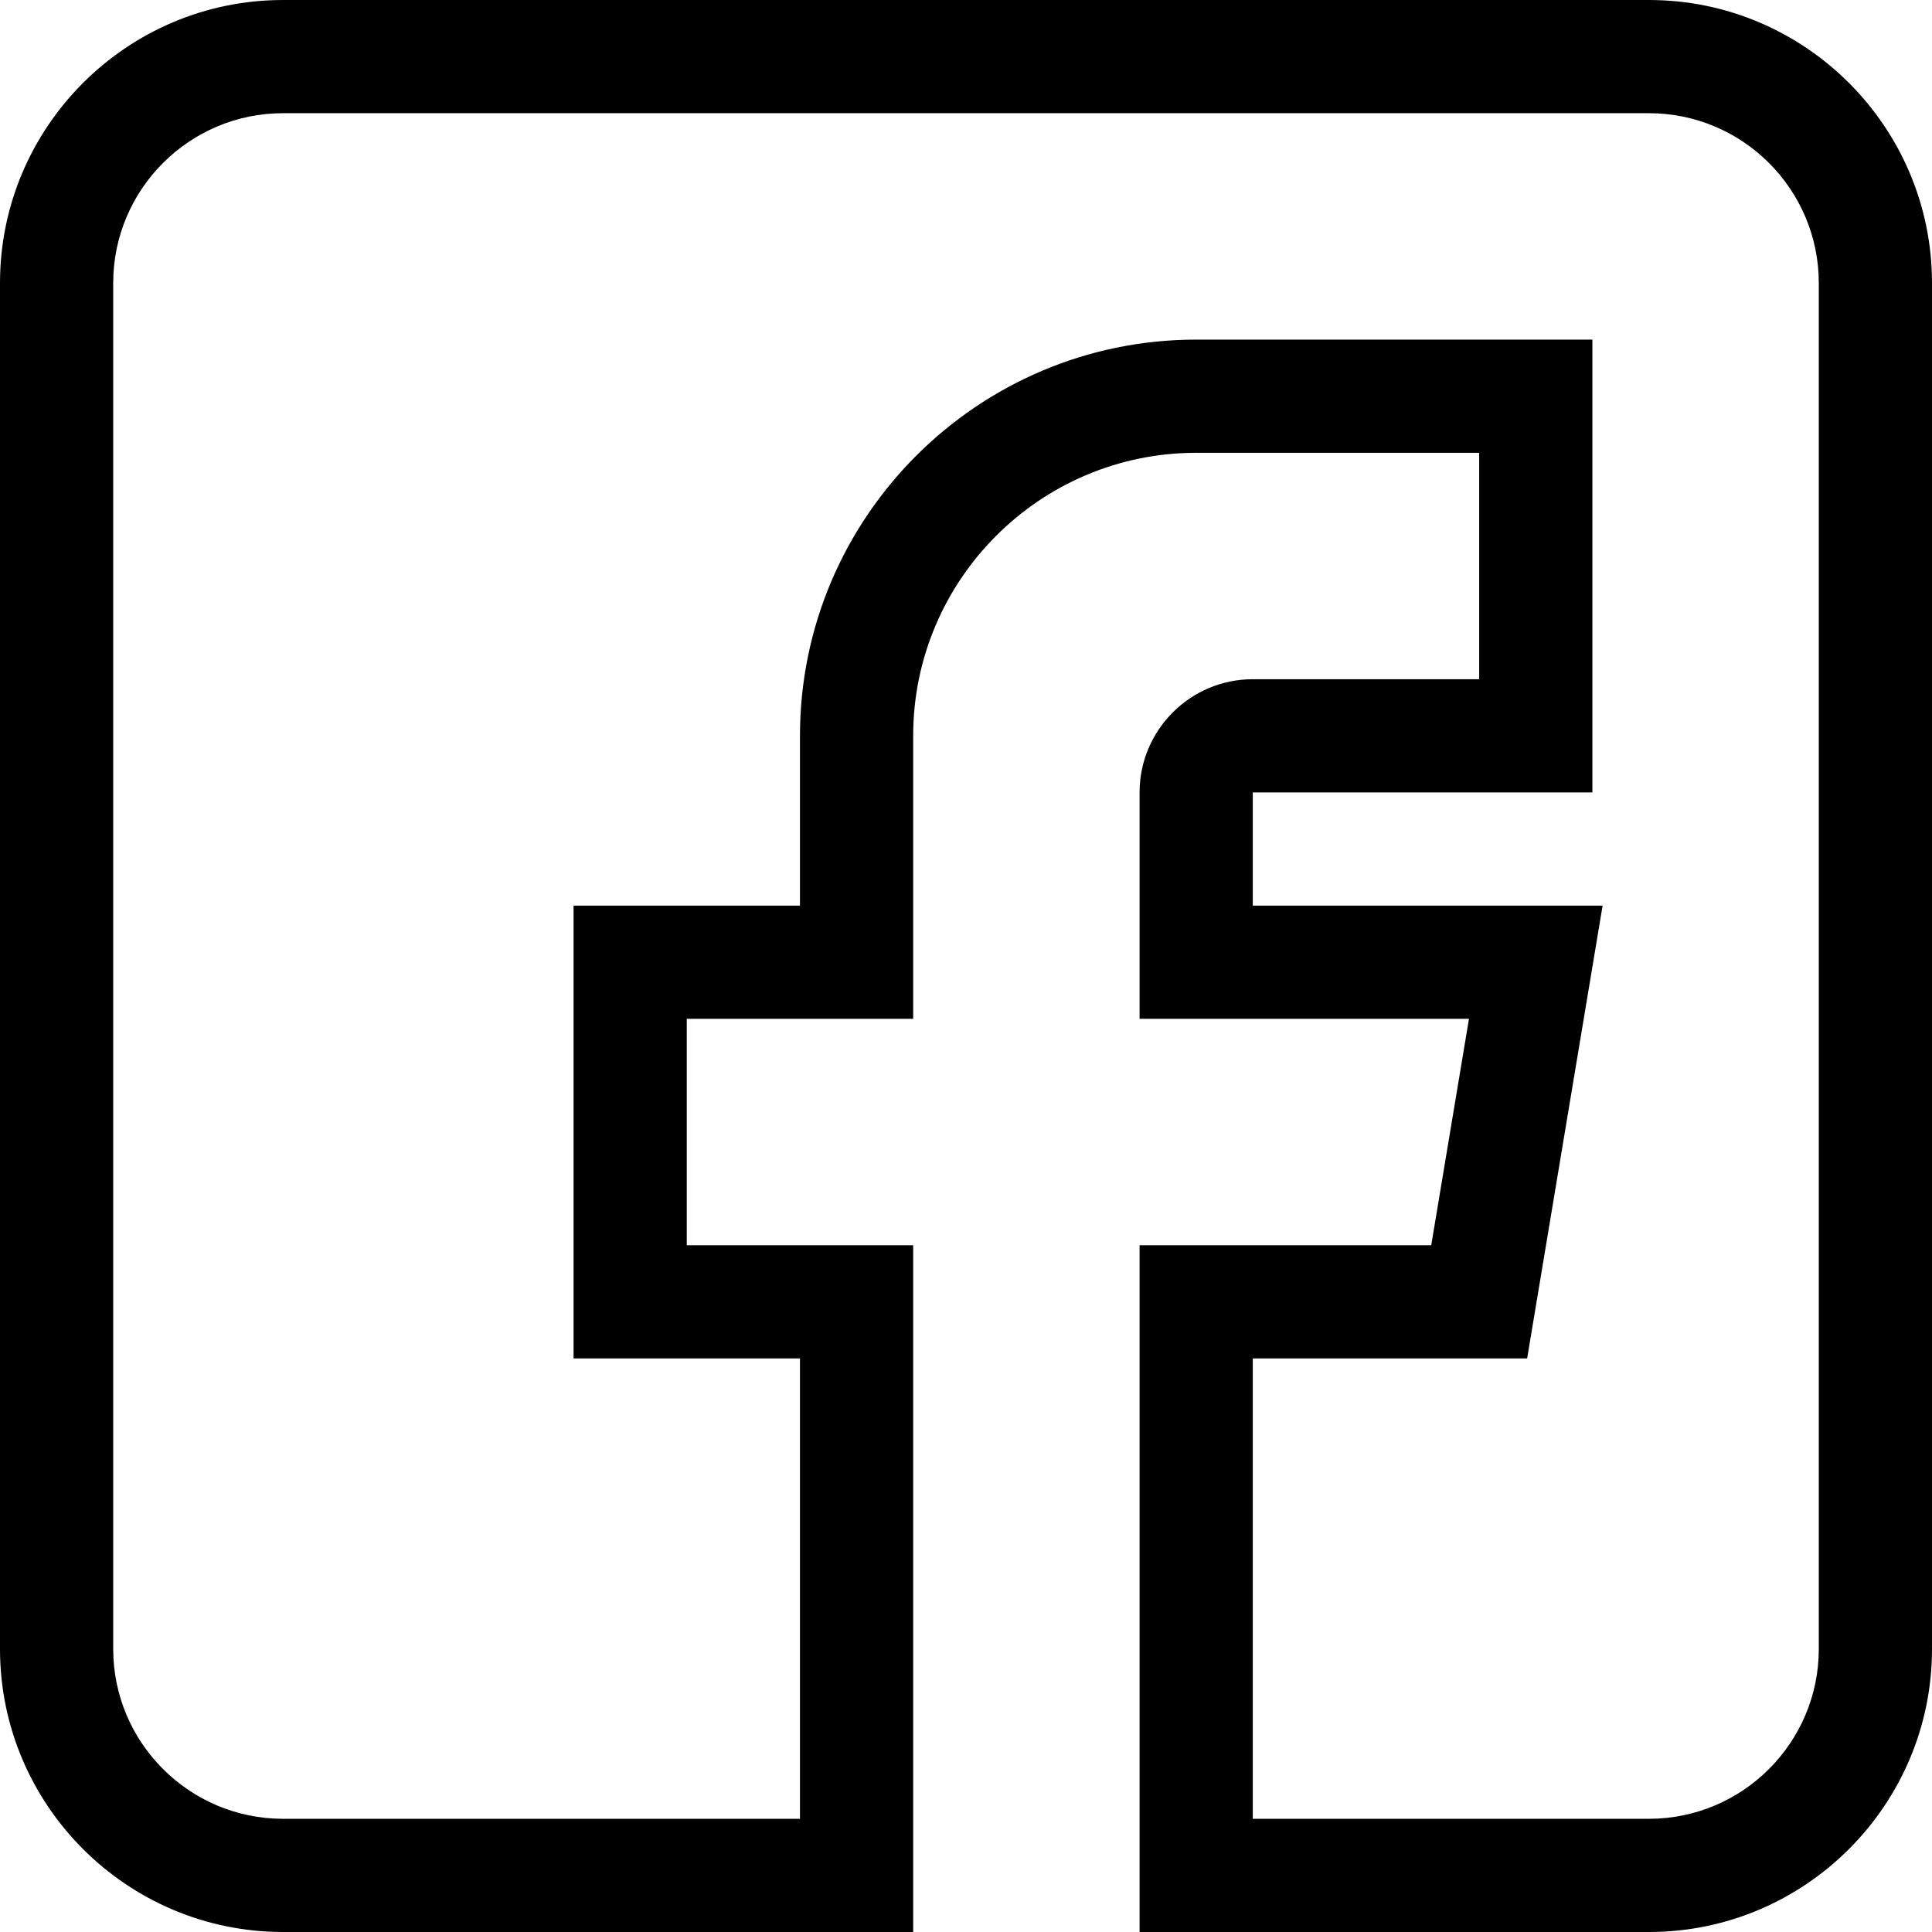
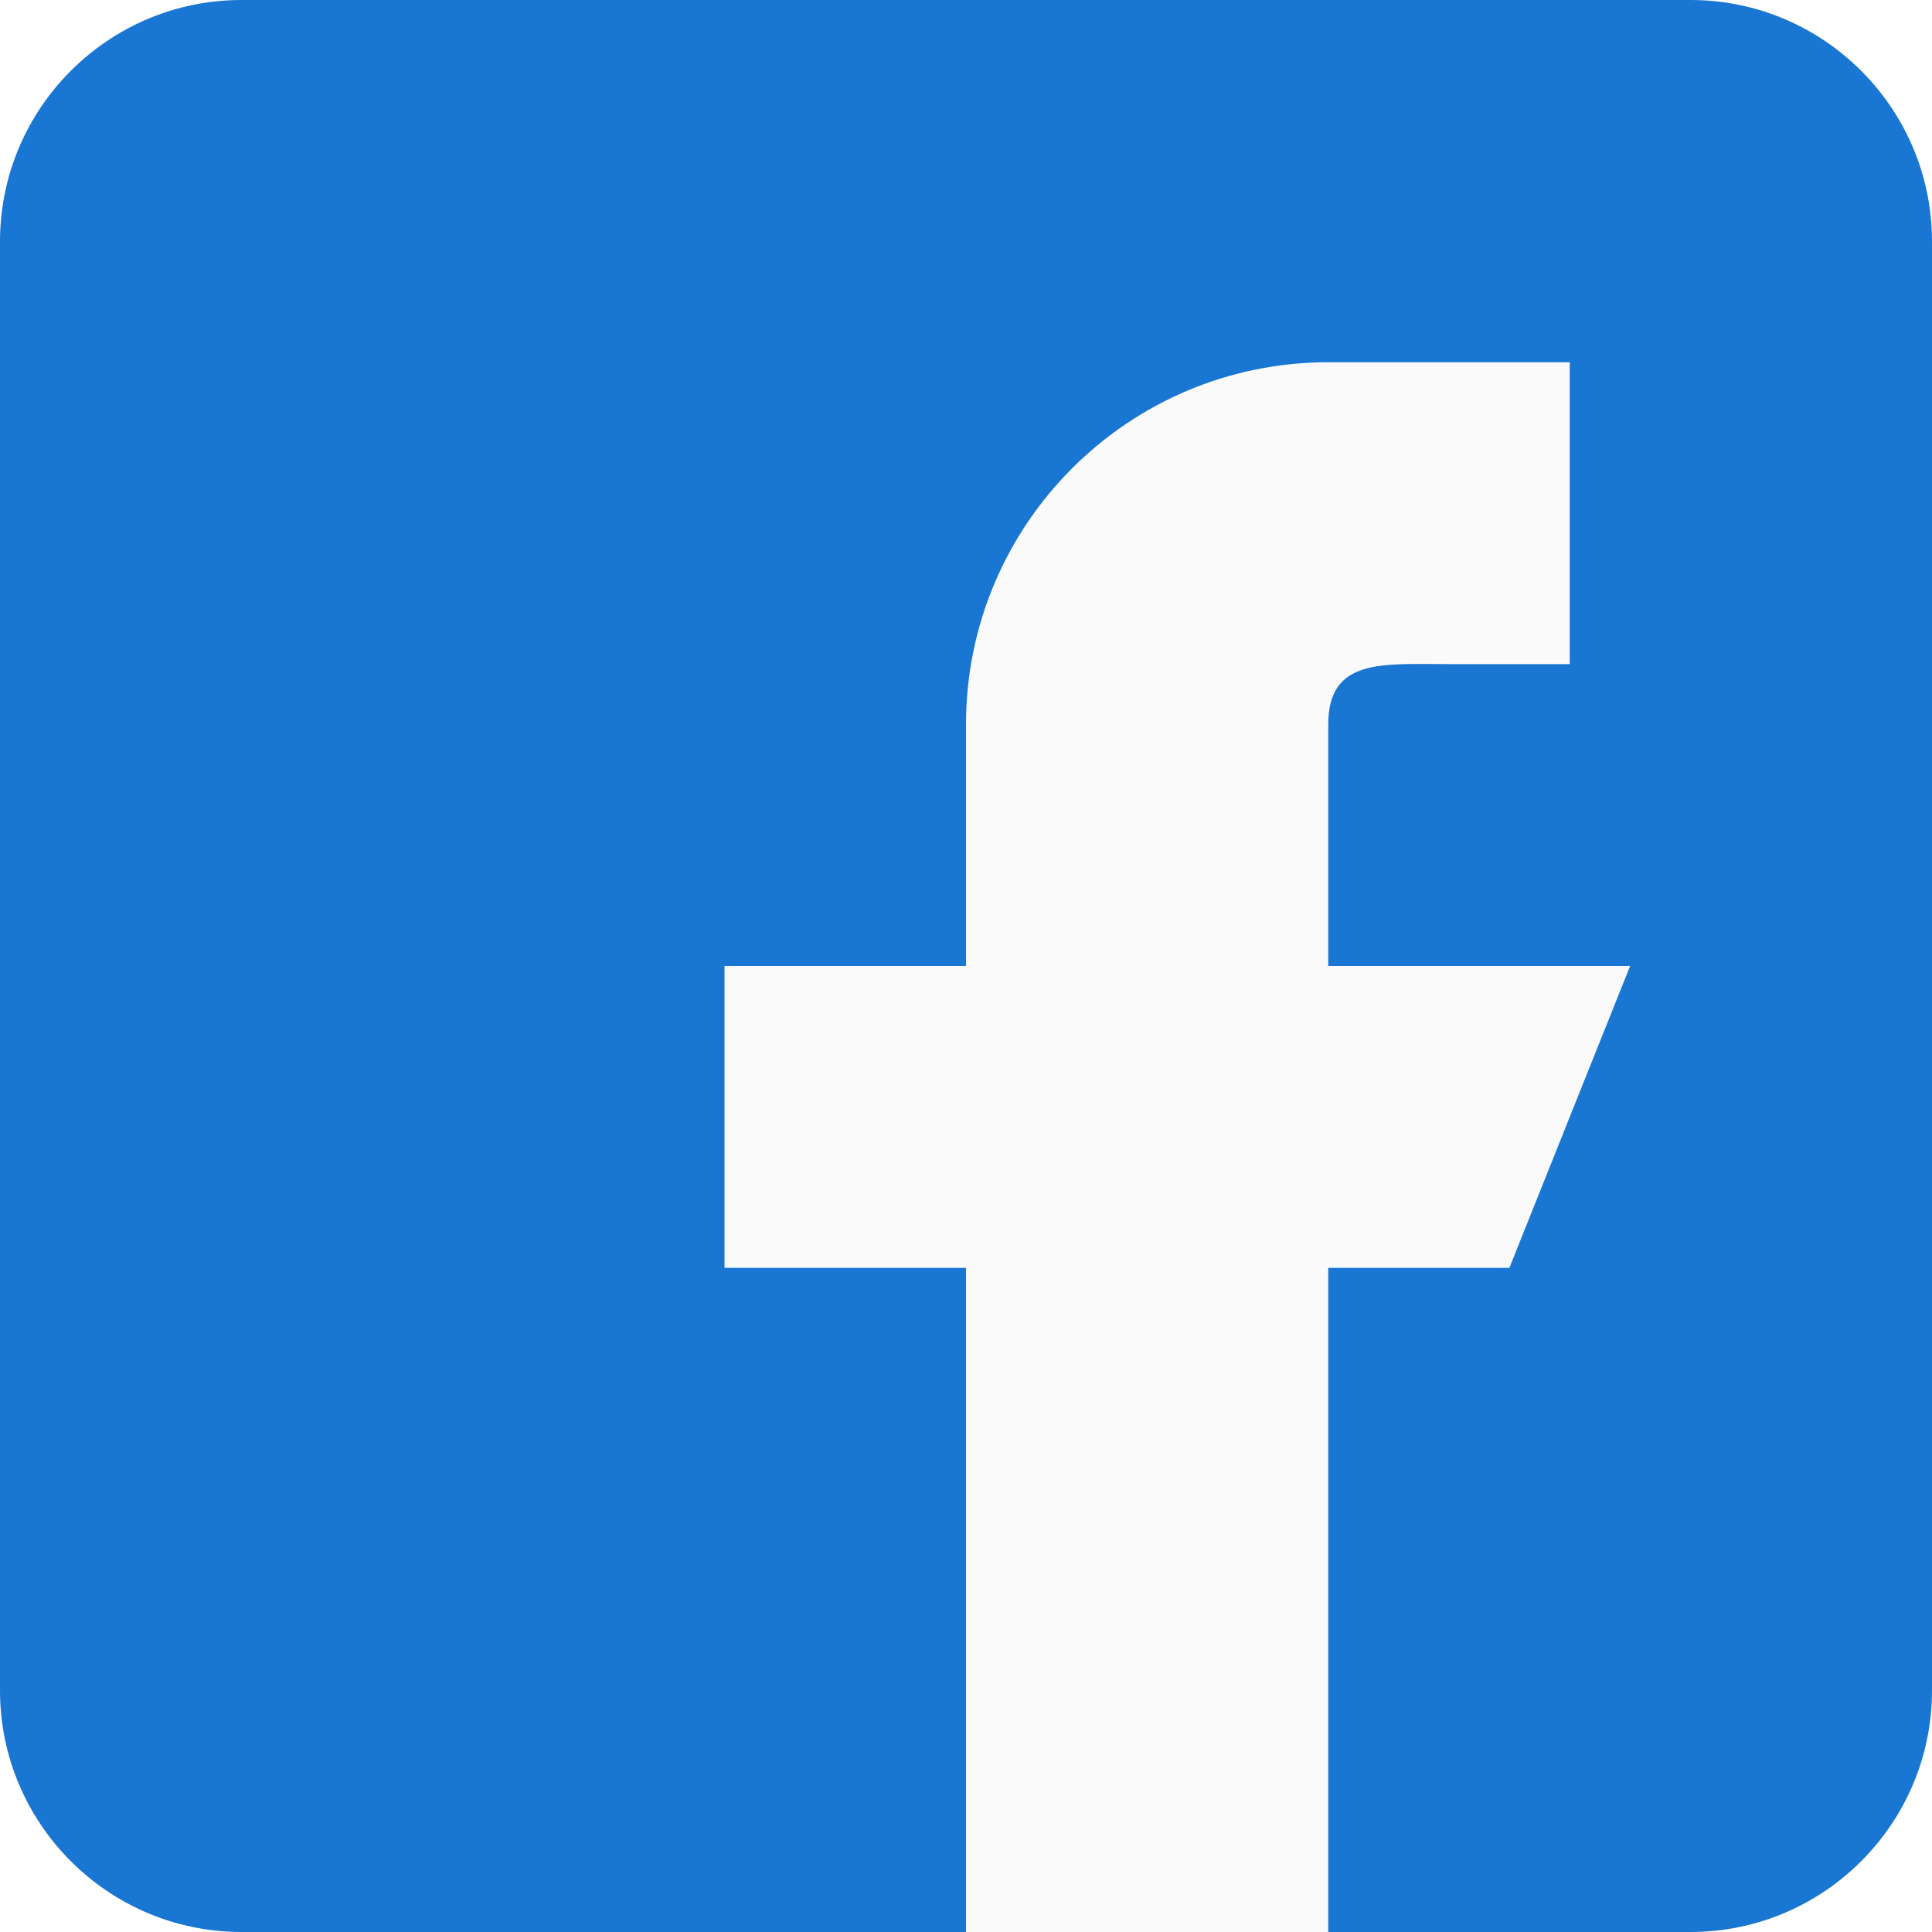
- <svg xmlns="http://www.w3.org/2000/svg" viewBox="0 0 512 512">
-   <path d="m75 512h167v-182h-60v-60h60v-75c0-41.355 33.645-75 75-75h75v60h-60c-16.543 0-30 13.457-30 30v60h87.293l-10 60h-77.293v182h135c41.355 0 75-33.645 75-75v-362c0-41.355-33.645-75-75-75h-362c-41.355 0-75 33.645-75 75v362c0 41.355 33.645 75 75 75zm-45-437c0-24.812 20.188-45 45-45h362c24.812 0 45 20.188 45 45v362c0 24.812-20.188 45-45 45h-105v-122h72.707l20-120h-92.707v-30h90v-120h-105c-57.898 0-105 47.102-105 105v45h-60v120h60v122h-137c-24.812 0-45-20.188-45-45zm0 0" />
+ <svg xmlns="http://www.w3.org/2000/svg" version="1.1" id="Capa_1" x="0px" y="0px" viewBox="0 0 512 512" style="enable-background:new 0 0 512 512;" xml:space="preserve">
+   <path style="fill:#1976D2;" d="M448,0H64C28.704,0,0,28.704,0,64v384c0,35.296,28.704,64,64,64h384c35.296,0,64-28.704,64-64V64  C512,28.704,483.296,0,448,0z" />
+   <path style="fill:#FAFAFA;" d="M432,256h-80v-64c0-17.664,14.336-16,32-16h32V96h-64l0,0c-53.024,0-96,42.976-96,96v64h-64v80h64  v176h96V336h48L432,256z" />
+   <g>
+ </g>
+   <g>
+ </g>
+   <g>
+ </g>
+   <g>
+ </g>
+   <g>
+ </g>
+   <g>
+ </g>
+   <g>
+ </g>
+   <g>
+ </g>
+   <g>
+ </g>
+   <g>
+ </g>
+   <g>
+ </g>
+   <g>
+ </g>
+   <g>
+ </g>
+   <g>
+ </g>
+   <g>
+ </g>
</svg>
